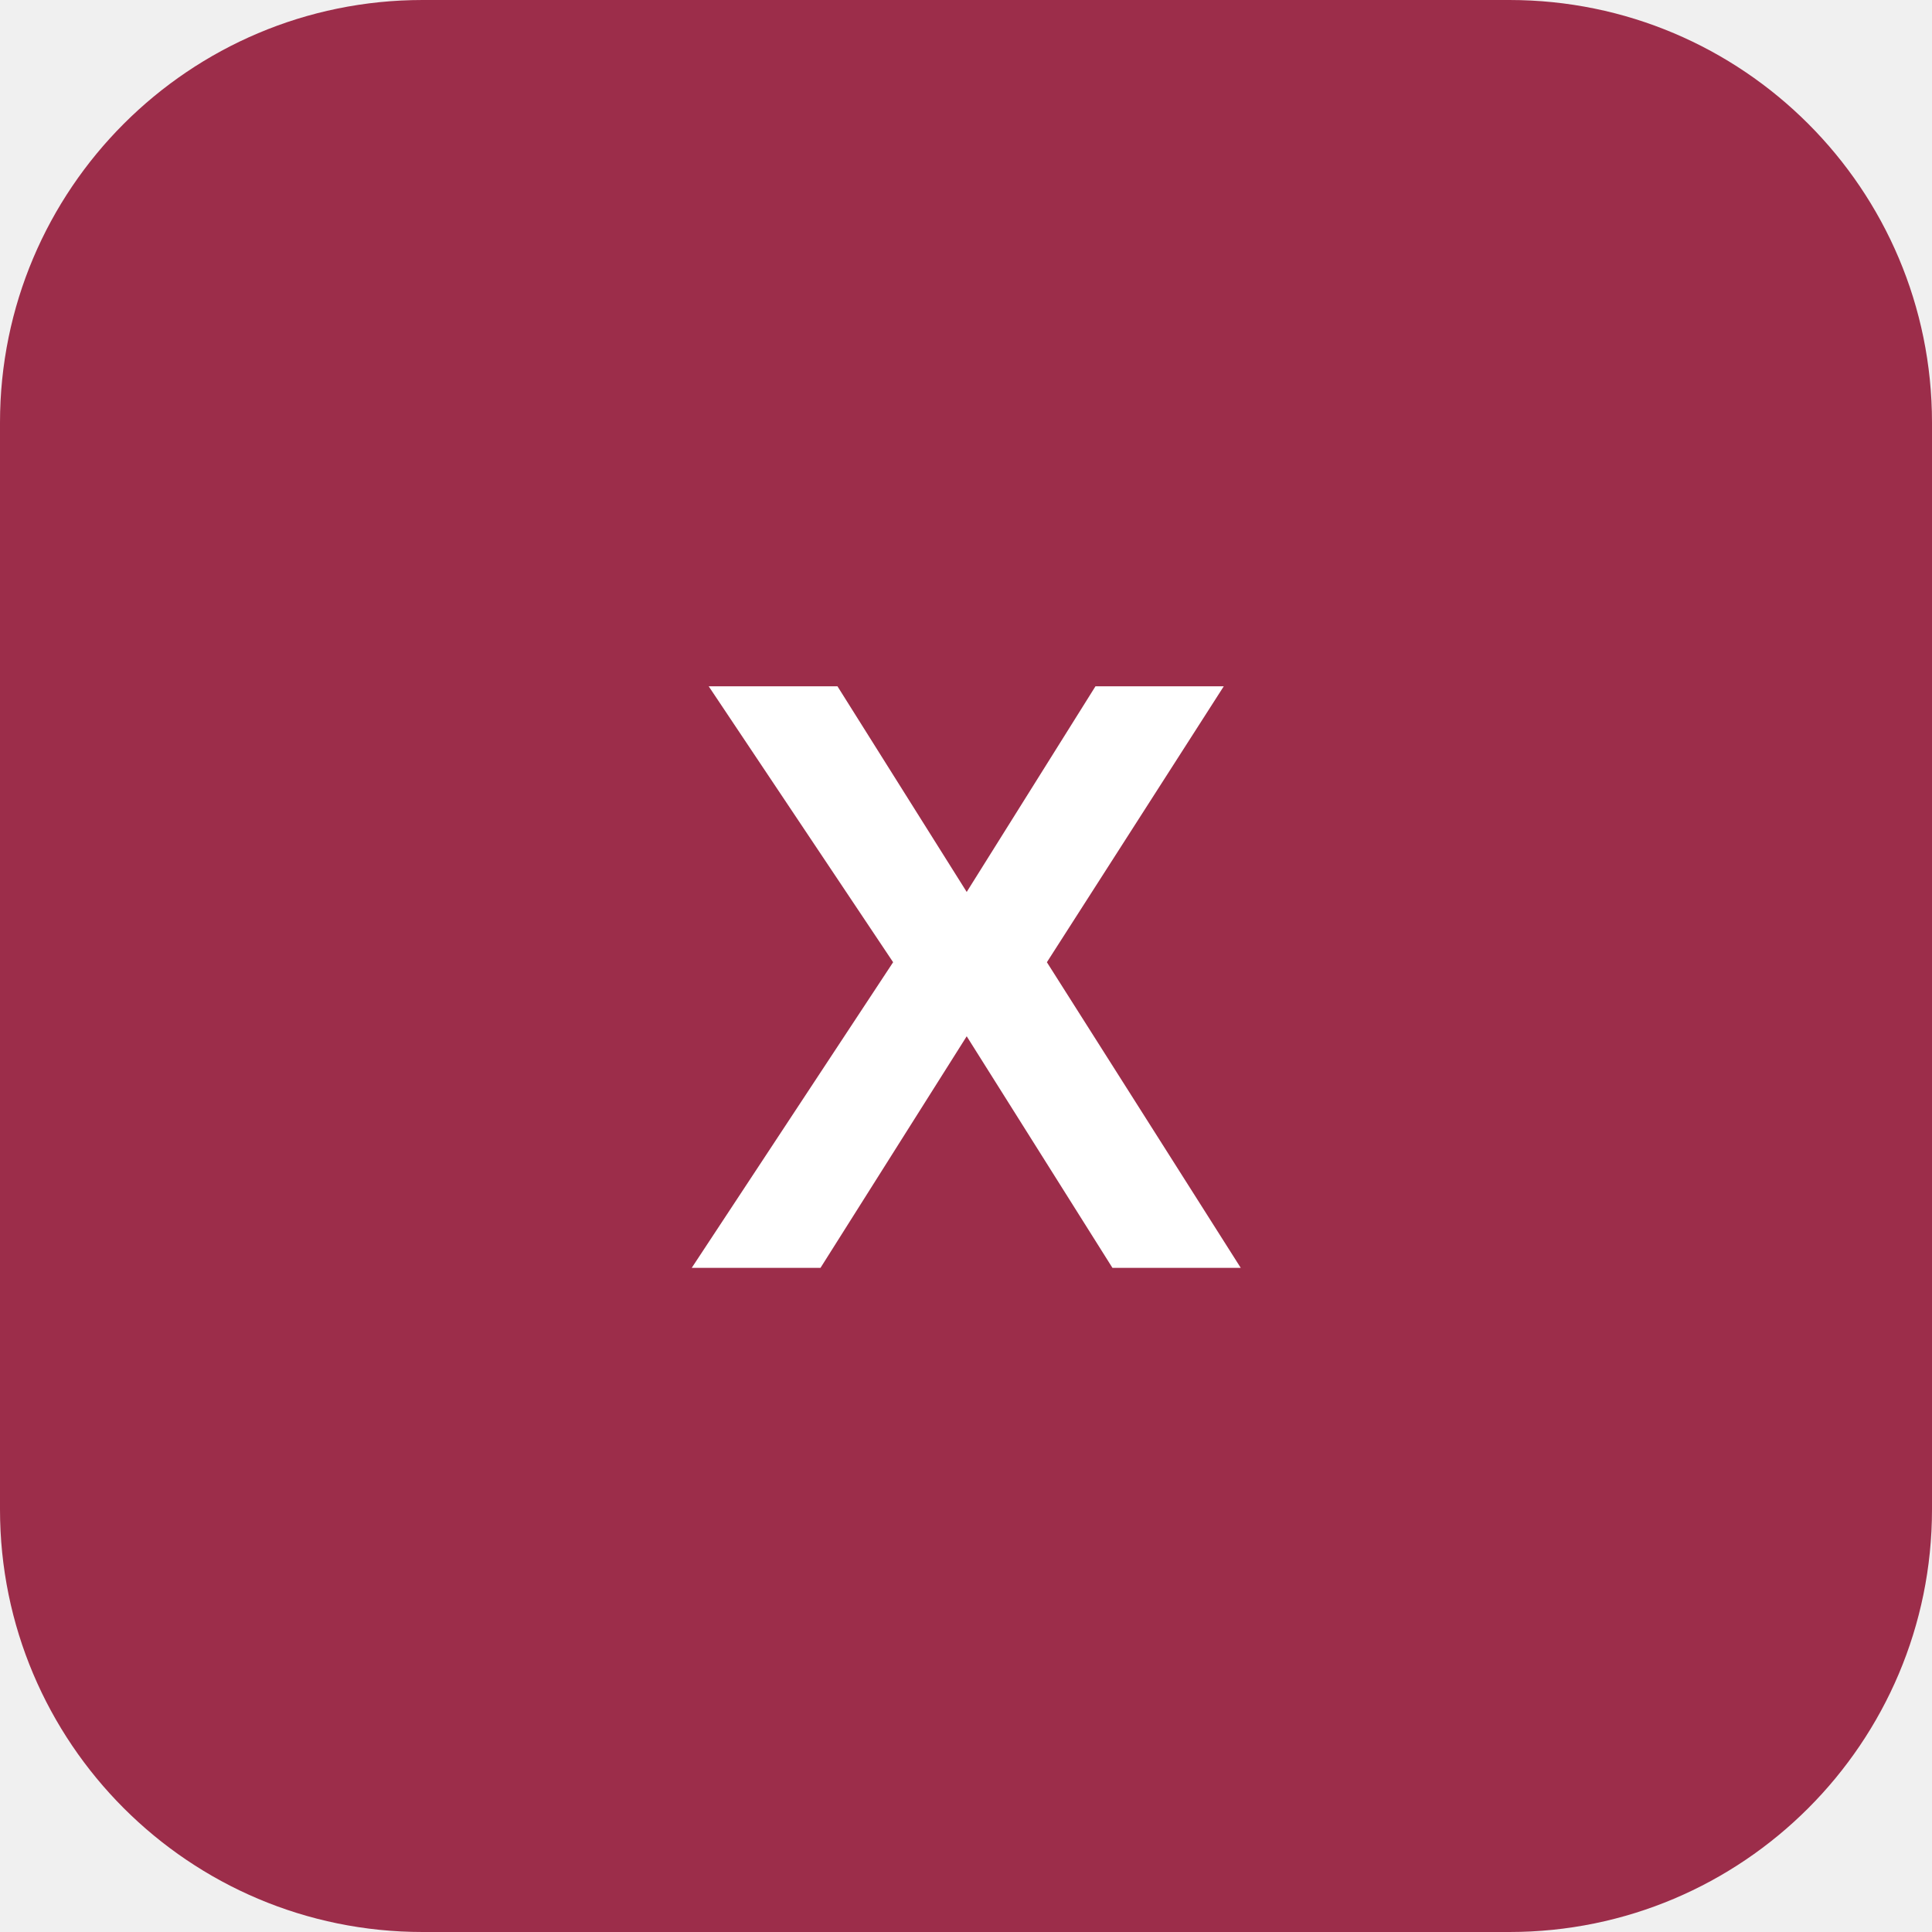
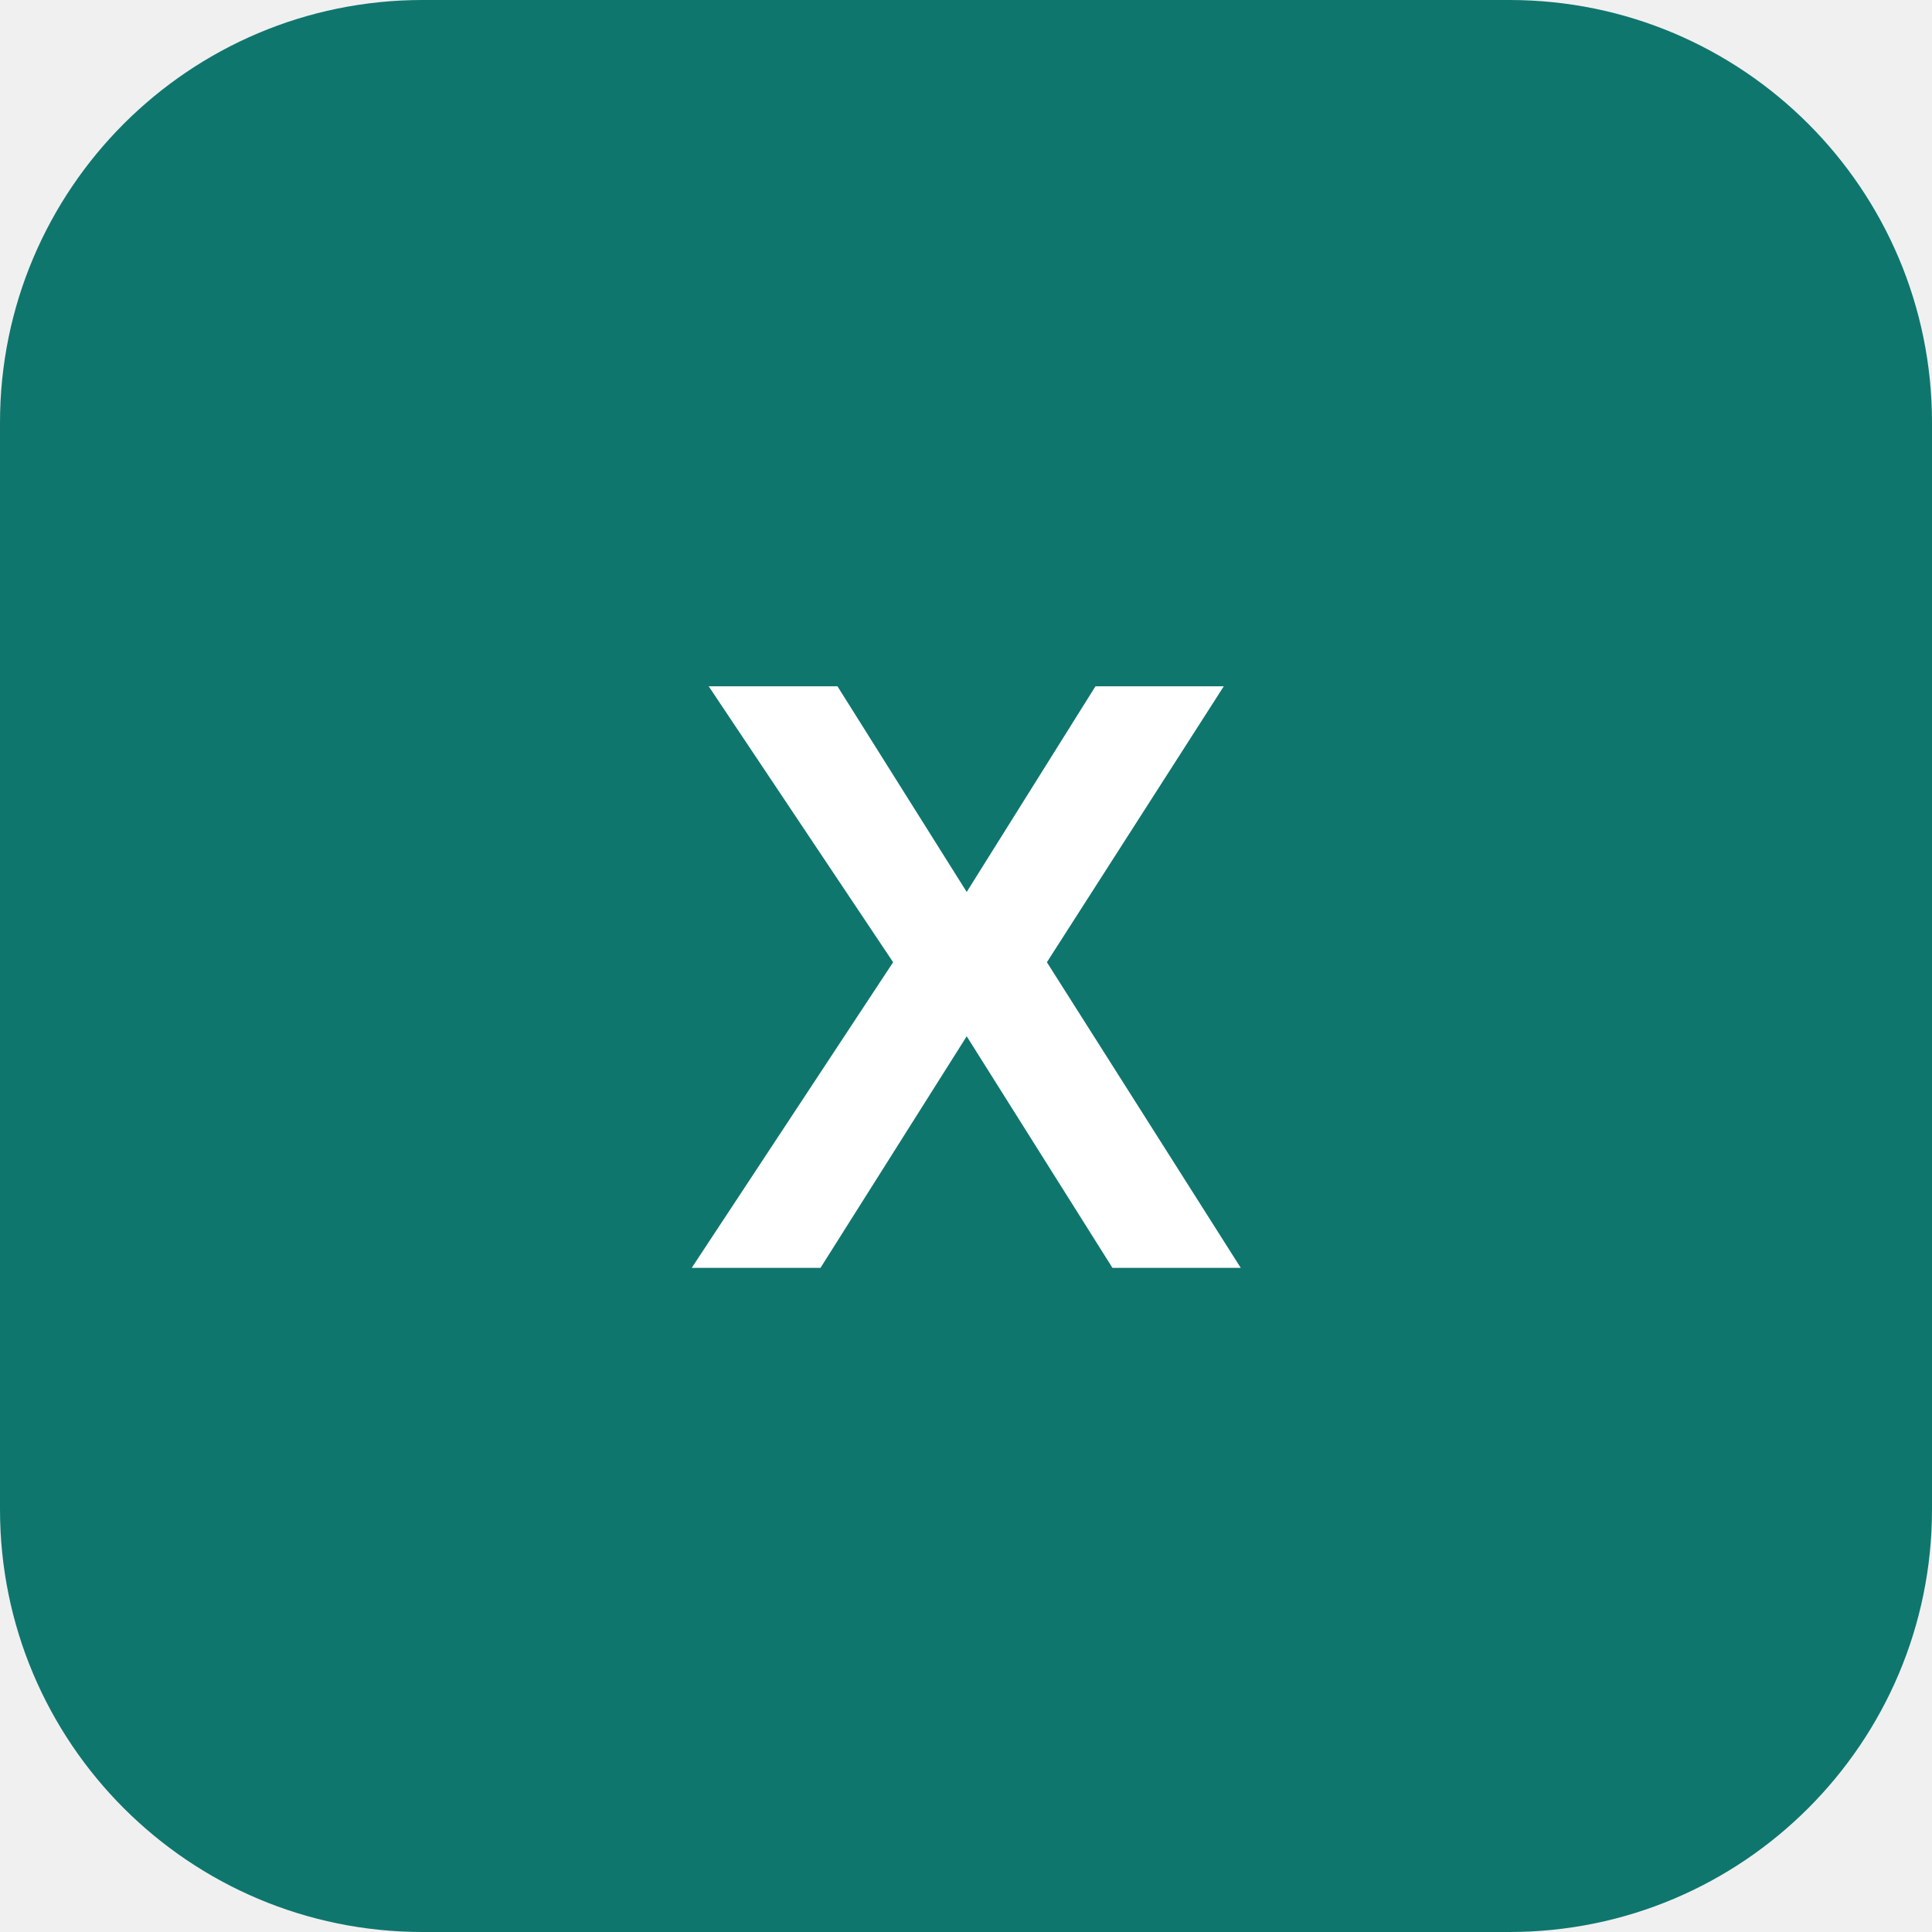
<svg xmlns="http://www.w3.org/2000/svg" viewBox="0 0 64 64" fill="none">
-   <rect width="64" height="64" rx="14" fill="#9c2d4a" />
+   <rect width="64" height="64" rx="14" fill="#0f766e" />
  <text x="32" y="42" text-anchor="middle" font-family="Arial Black, Arial, sans-serif" font-size="28" font-weight="800" fill="#fff">X</text>
</svg>
